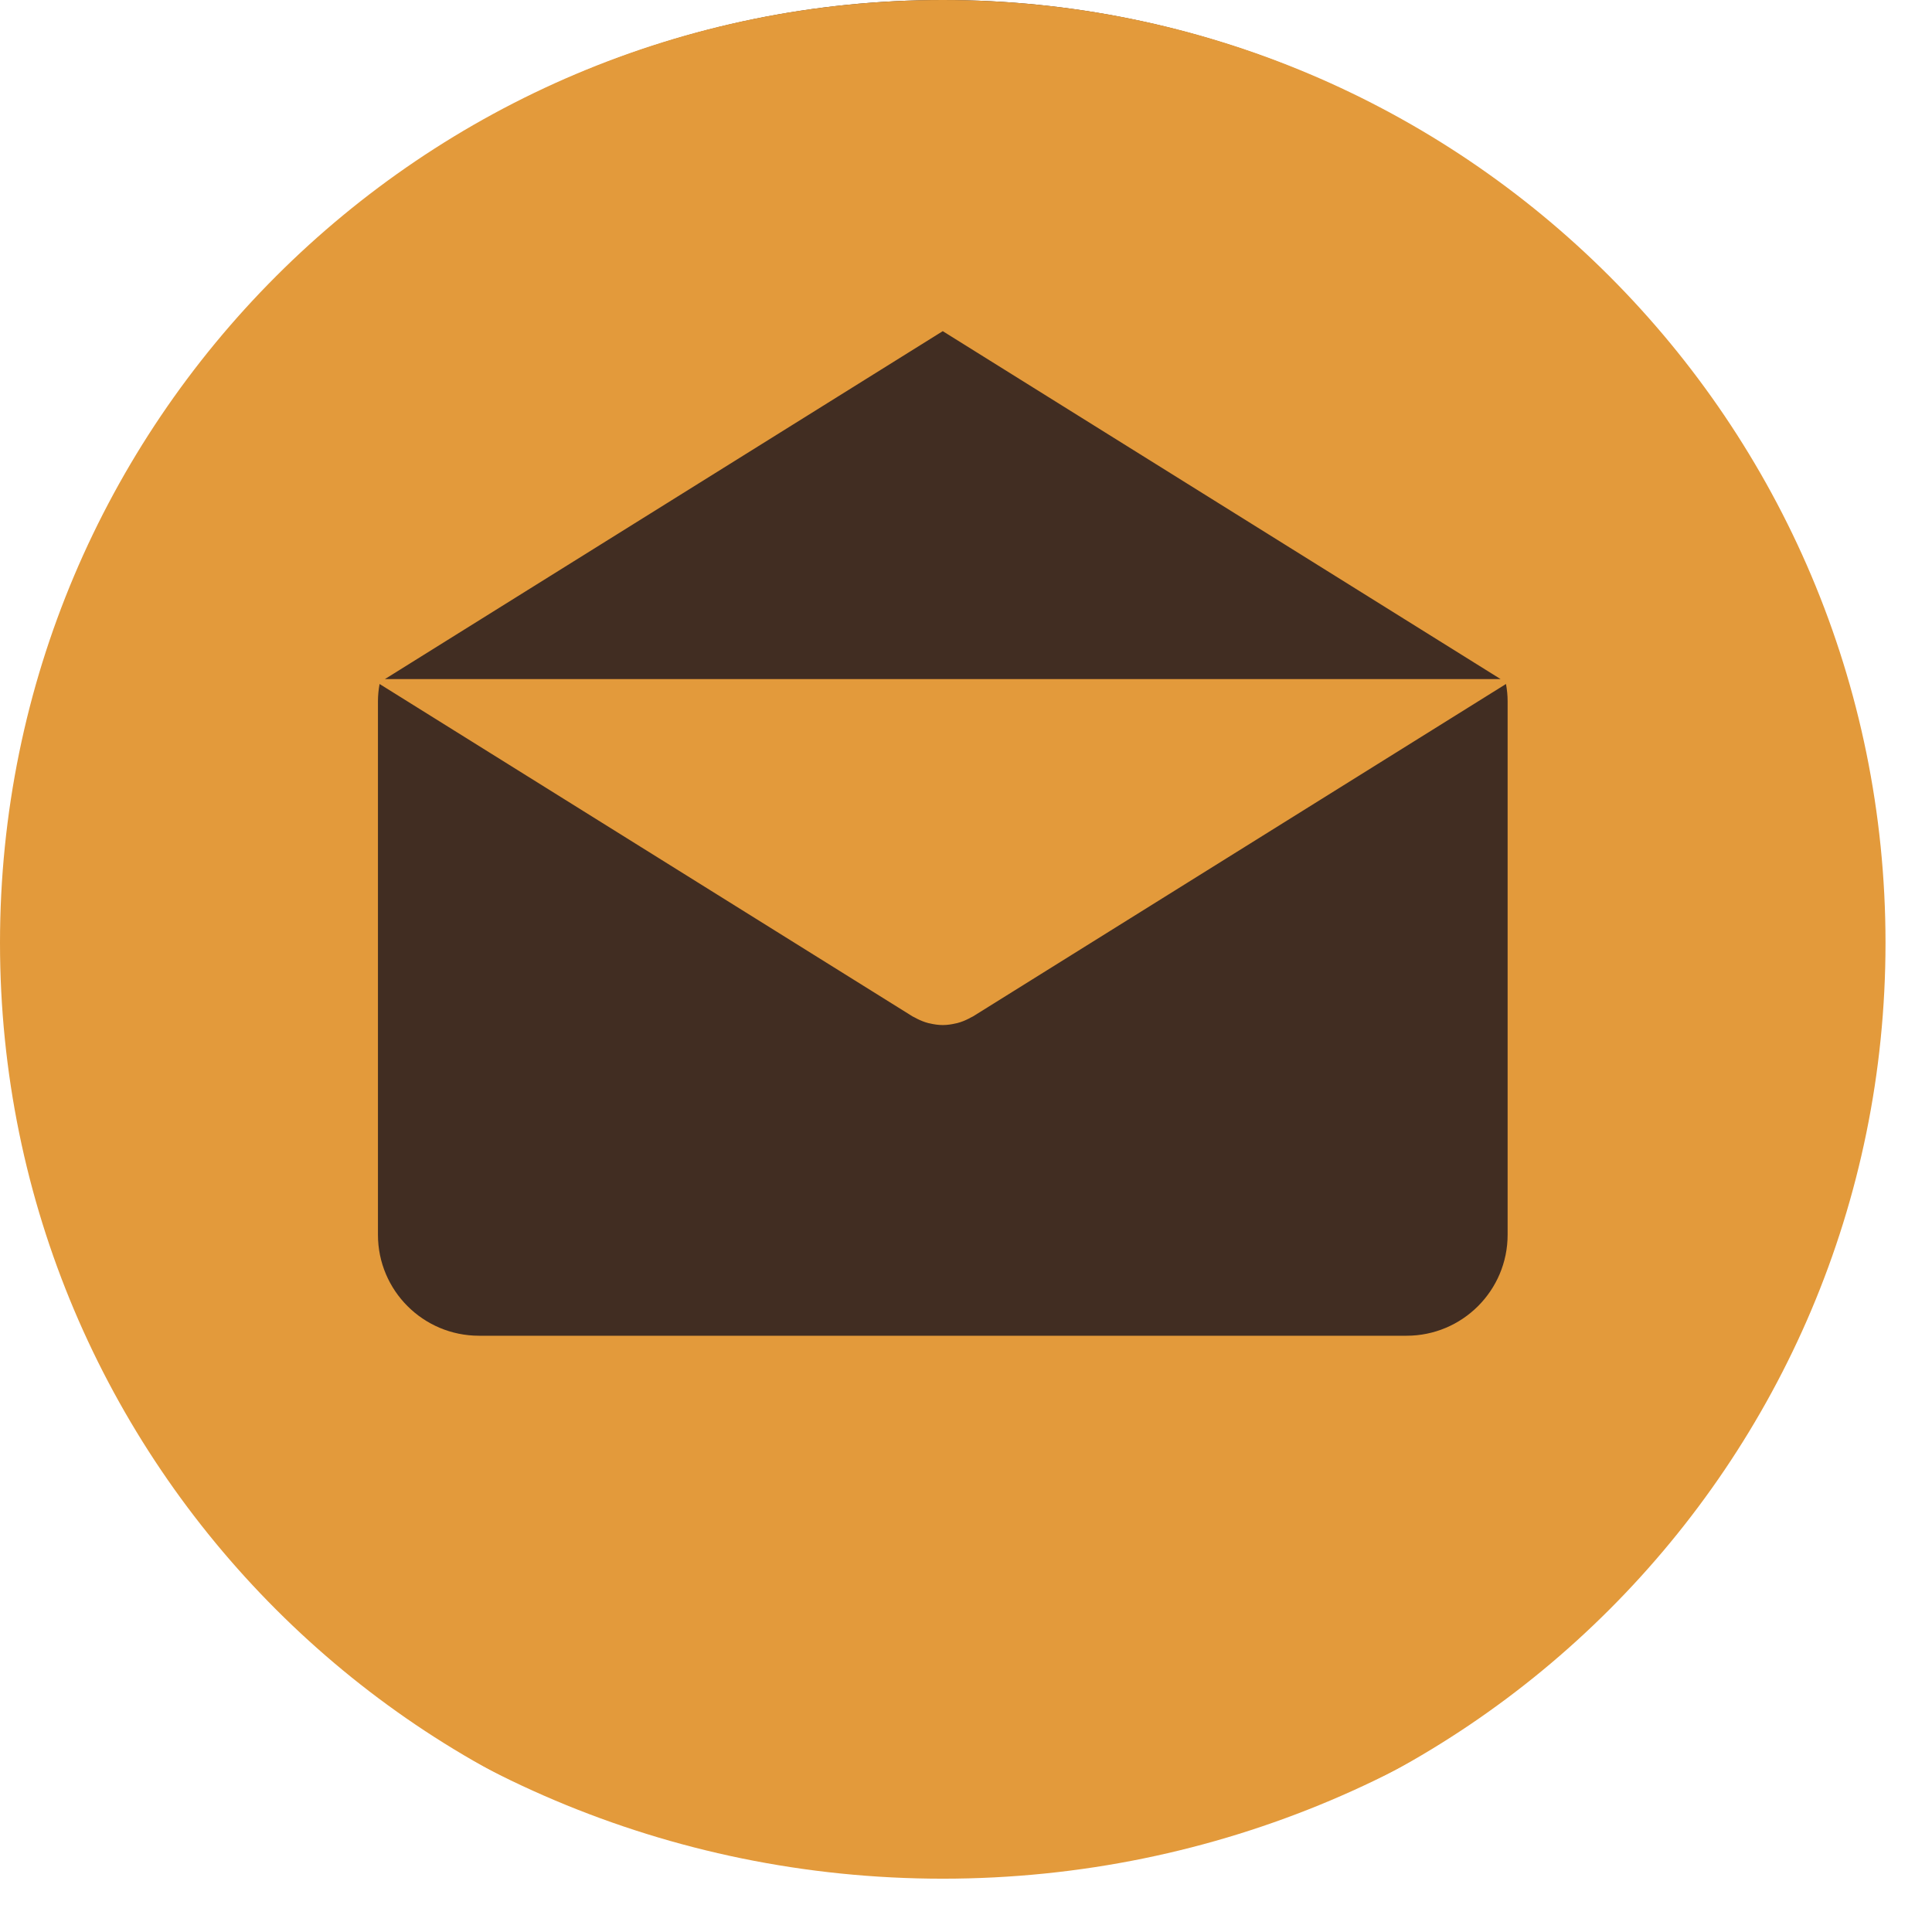
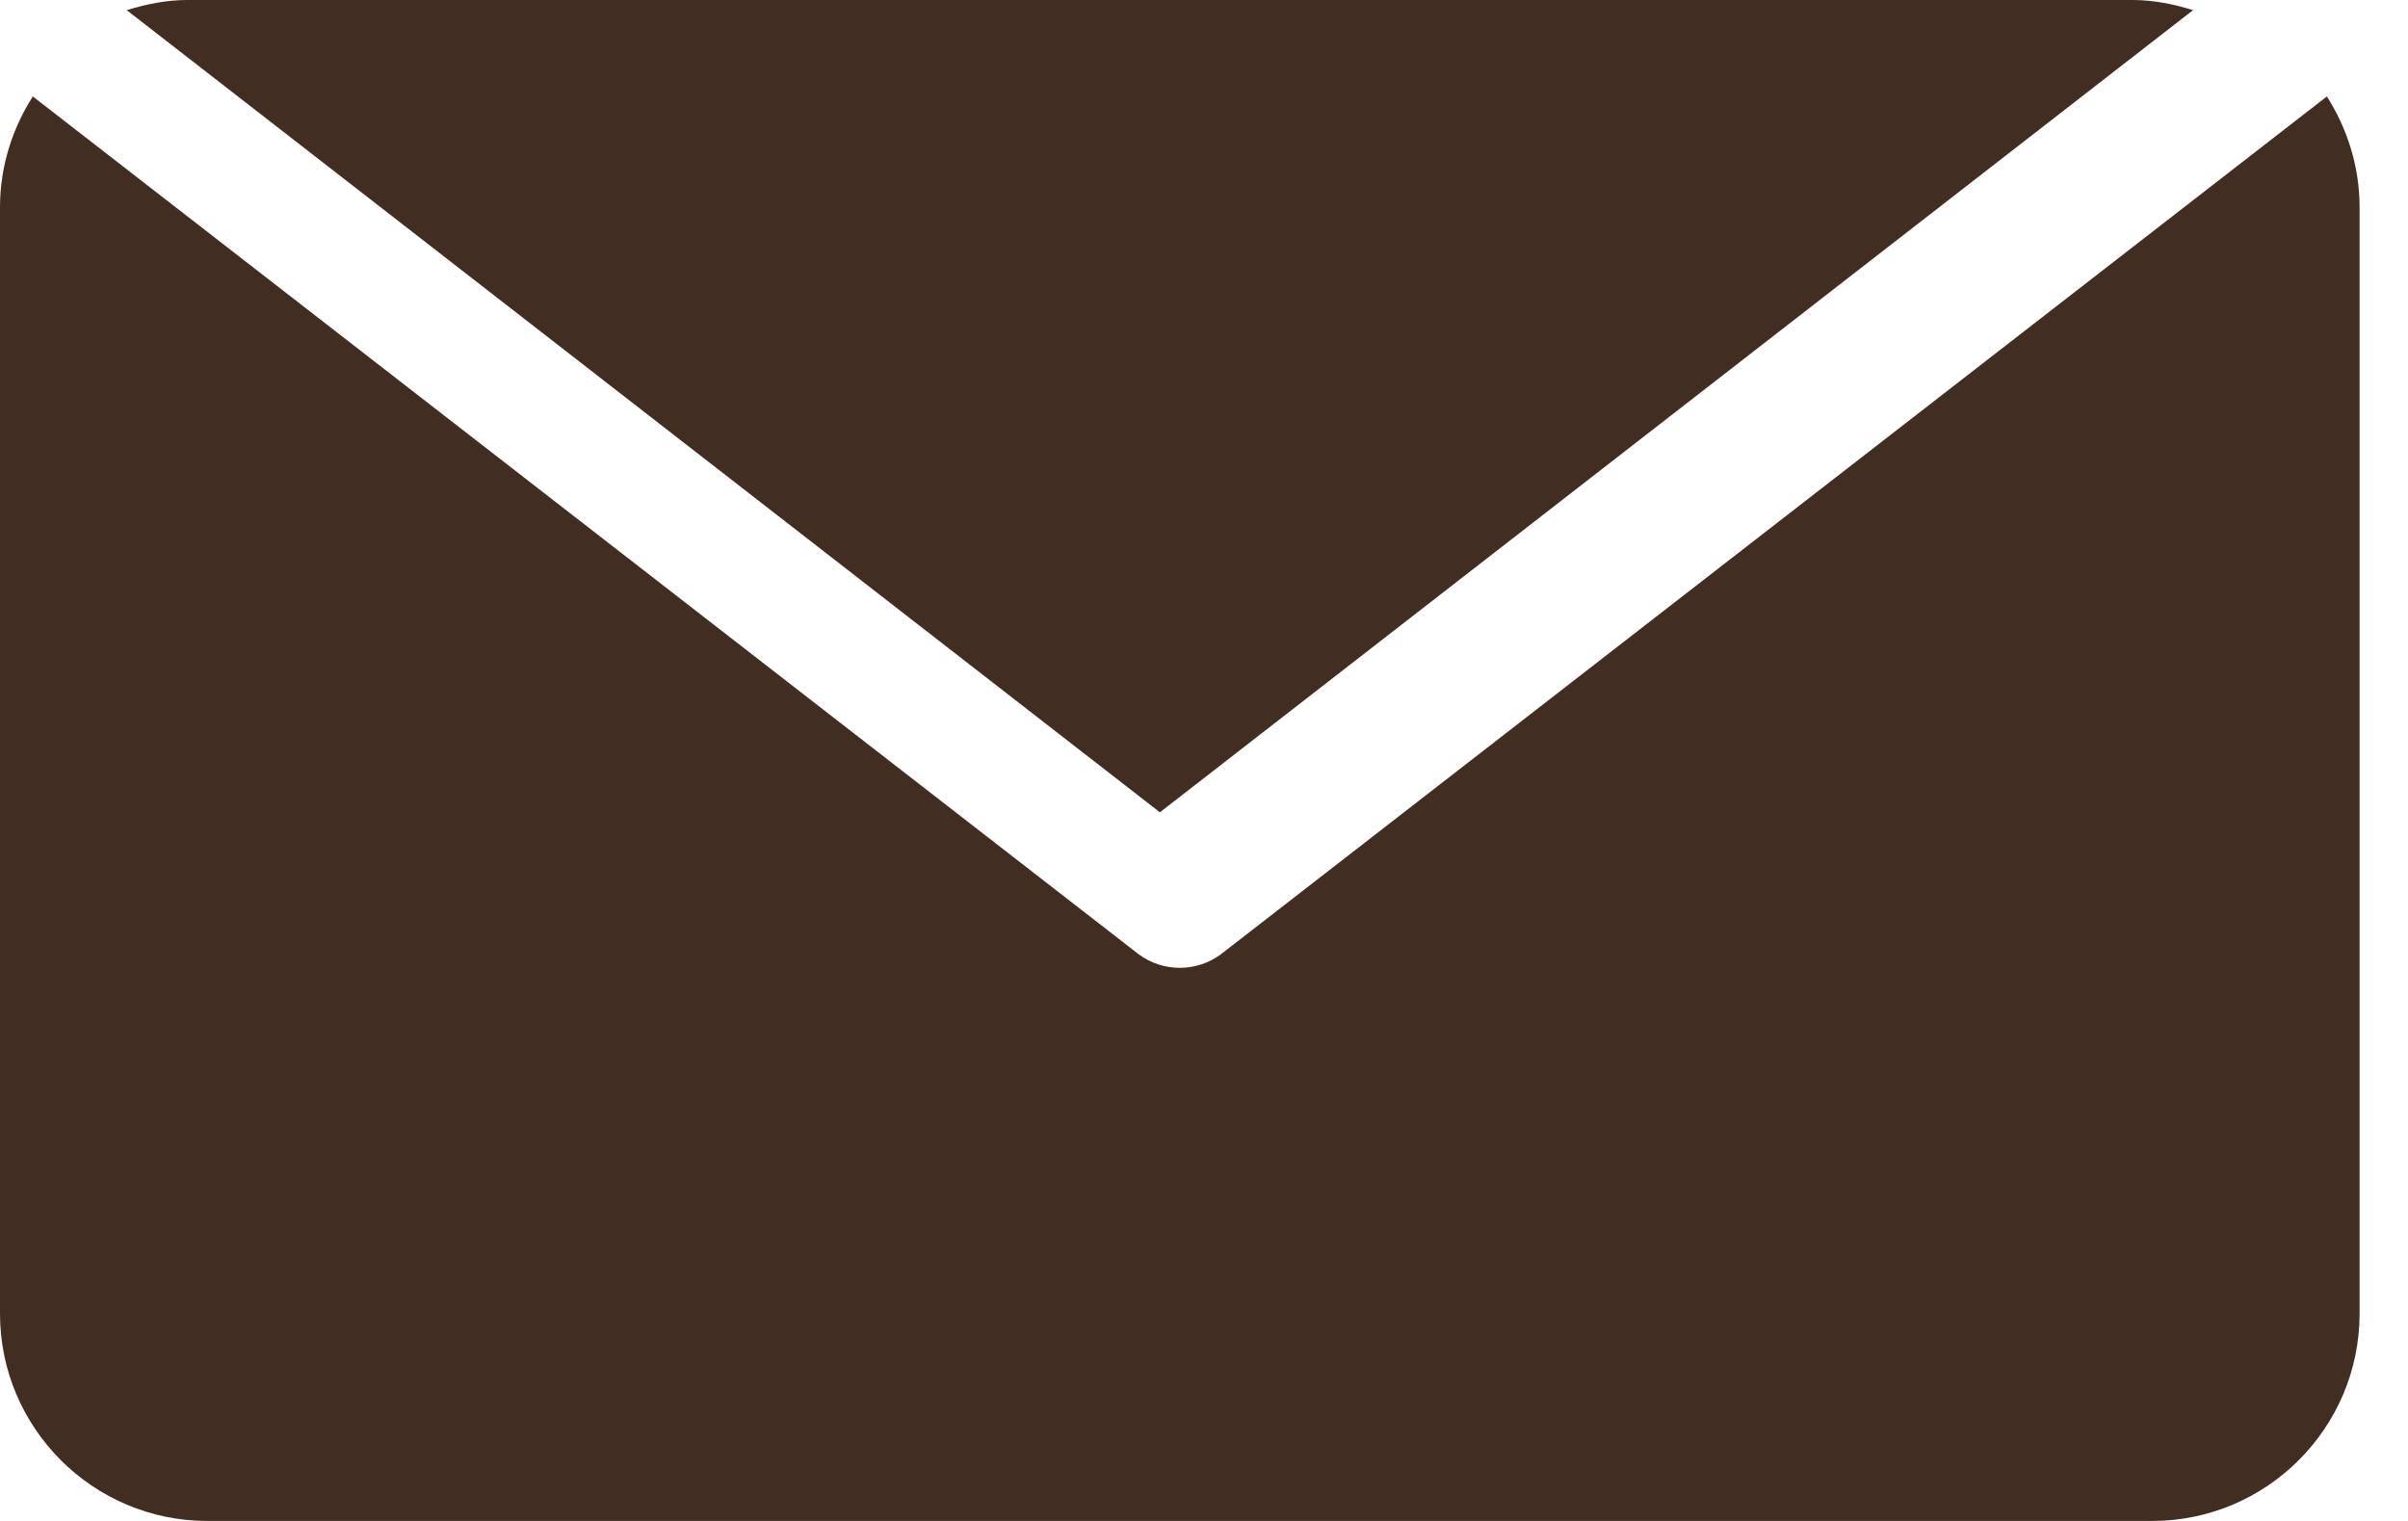
- <svg xmlns="http://www.w3.org/2000/svg" width="32" height="32" viewBox="0 0 32 32" fill="none">
-   <circle cx="15.615" cy="15.5" r="15.5" fill="#412D22" />
-   <mask id="mask0" mask-type="alpha" maskUnits="userSpaceOnUse" x="0" y="0" width="32" height="32">
-     <path d="M15.615 0C6.991 0 0 6.992 0 15.617C0 24.242 6.991 31.234 15.615 31.234C24.238 31.234 31.23 24.242 31.23 15.617C31.23 6.992 24.238 0 15.615 0ZM15.615 5.485L24.855 11.248H6.375L15.615 5.485ZM24.971 20.451C24.971 21.375 24.221 22.124 23.297 22.124H7.934C7.009 22.124 6.26 21.375 6.26 20.451V11.615C6.26 11.517 6.27 11.422 6.287 11.329L15.115 16.835C15.126 16.841 15.138 16.846 15.149 16.852C15.161 16.859 15.172 16.865 15.184 16.871C15.247 16.903 15.311 16.929 15.377 16.946C15.383 16.948 15.39 16.949 15.397 16.95C15.469 16.967 15.542 16.978 15.615 16.978C15.615 16.978 15.616 16.978 15.616 16.978C15.689 16.978 15.762 16.967 15.834 16.95C15.841 16.948 15.848 16.948 15.854 16.946C15.92 16.929 15.984 16.903 16.047 16.871C16.059 16.865 16.07 16.859 16.082 16.852C16.093 16.846 16.105 16.841 16.116 16.835L24.944 11.329C24.961 11.422 24.971 11.517 24.971 11.615V20.451Z" fill="#412D22" />
-   </mask>
-   <g mask="url(#mask0)">
-     <circle cx="15.615" cy="14.617" r="16.5" fill="#E39A3B" />
-   </g>
+ <svg xmlns="http://www.w3.org/2000/svg" width="19" height="12" viewBox="0 0 19 12" fill="none">
+   <path d="M16.825 0H1.479C1.311 0 1.153 0.033 1 0.08L9.152 6.409L17.304 0.08C17.152 0.033 16.993 0 16.825 0Z" fill="#412D22" />
+   <path d="M18.36 0.761L9.636 7.527C9.539 7.6 9.424 7.636 9.309 7.636C9.194 7.636 9.079 7.6 8.982 7.527L0.259 0.761C0.097 1.015 0 1.314 0 1.636V10.364C0 11.266 0.734 12 1.636 12H16.982C17.884 12 18.618 11.266 18.618 10.364V1.636C18.618 1.314 18.521 1.015 18.36 0.761Z" fill="#412D22" />
</svg>
